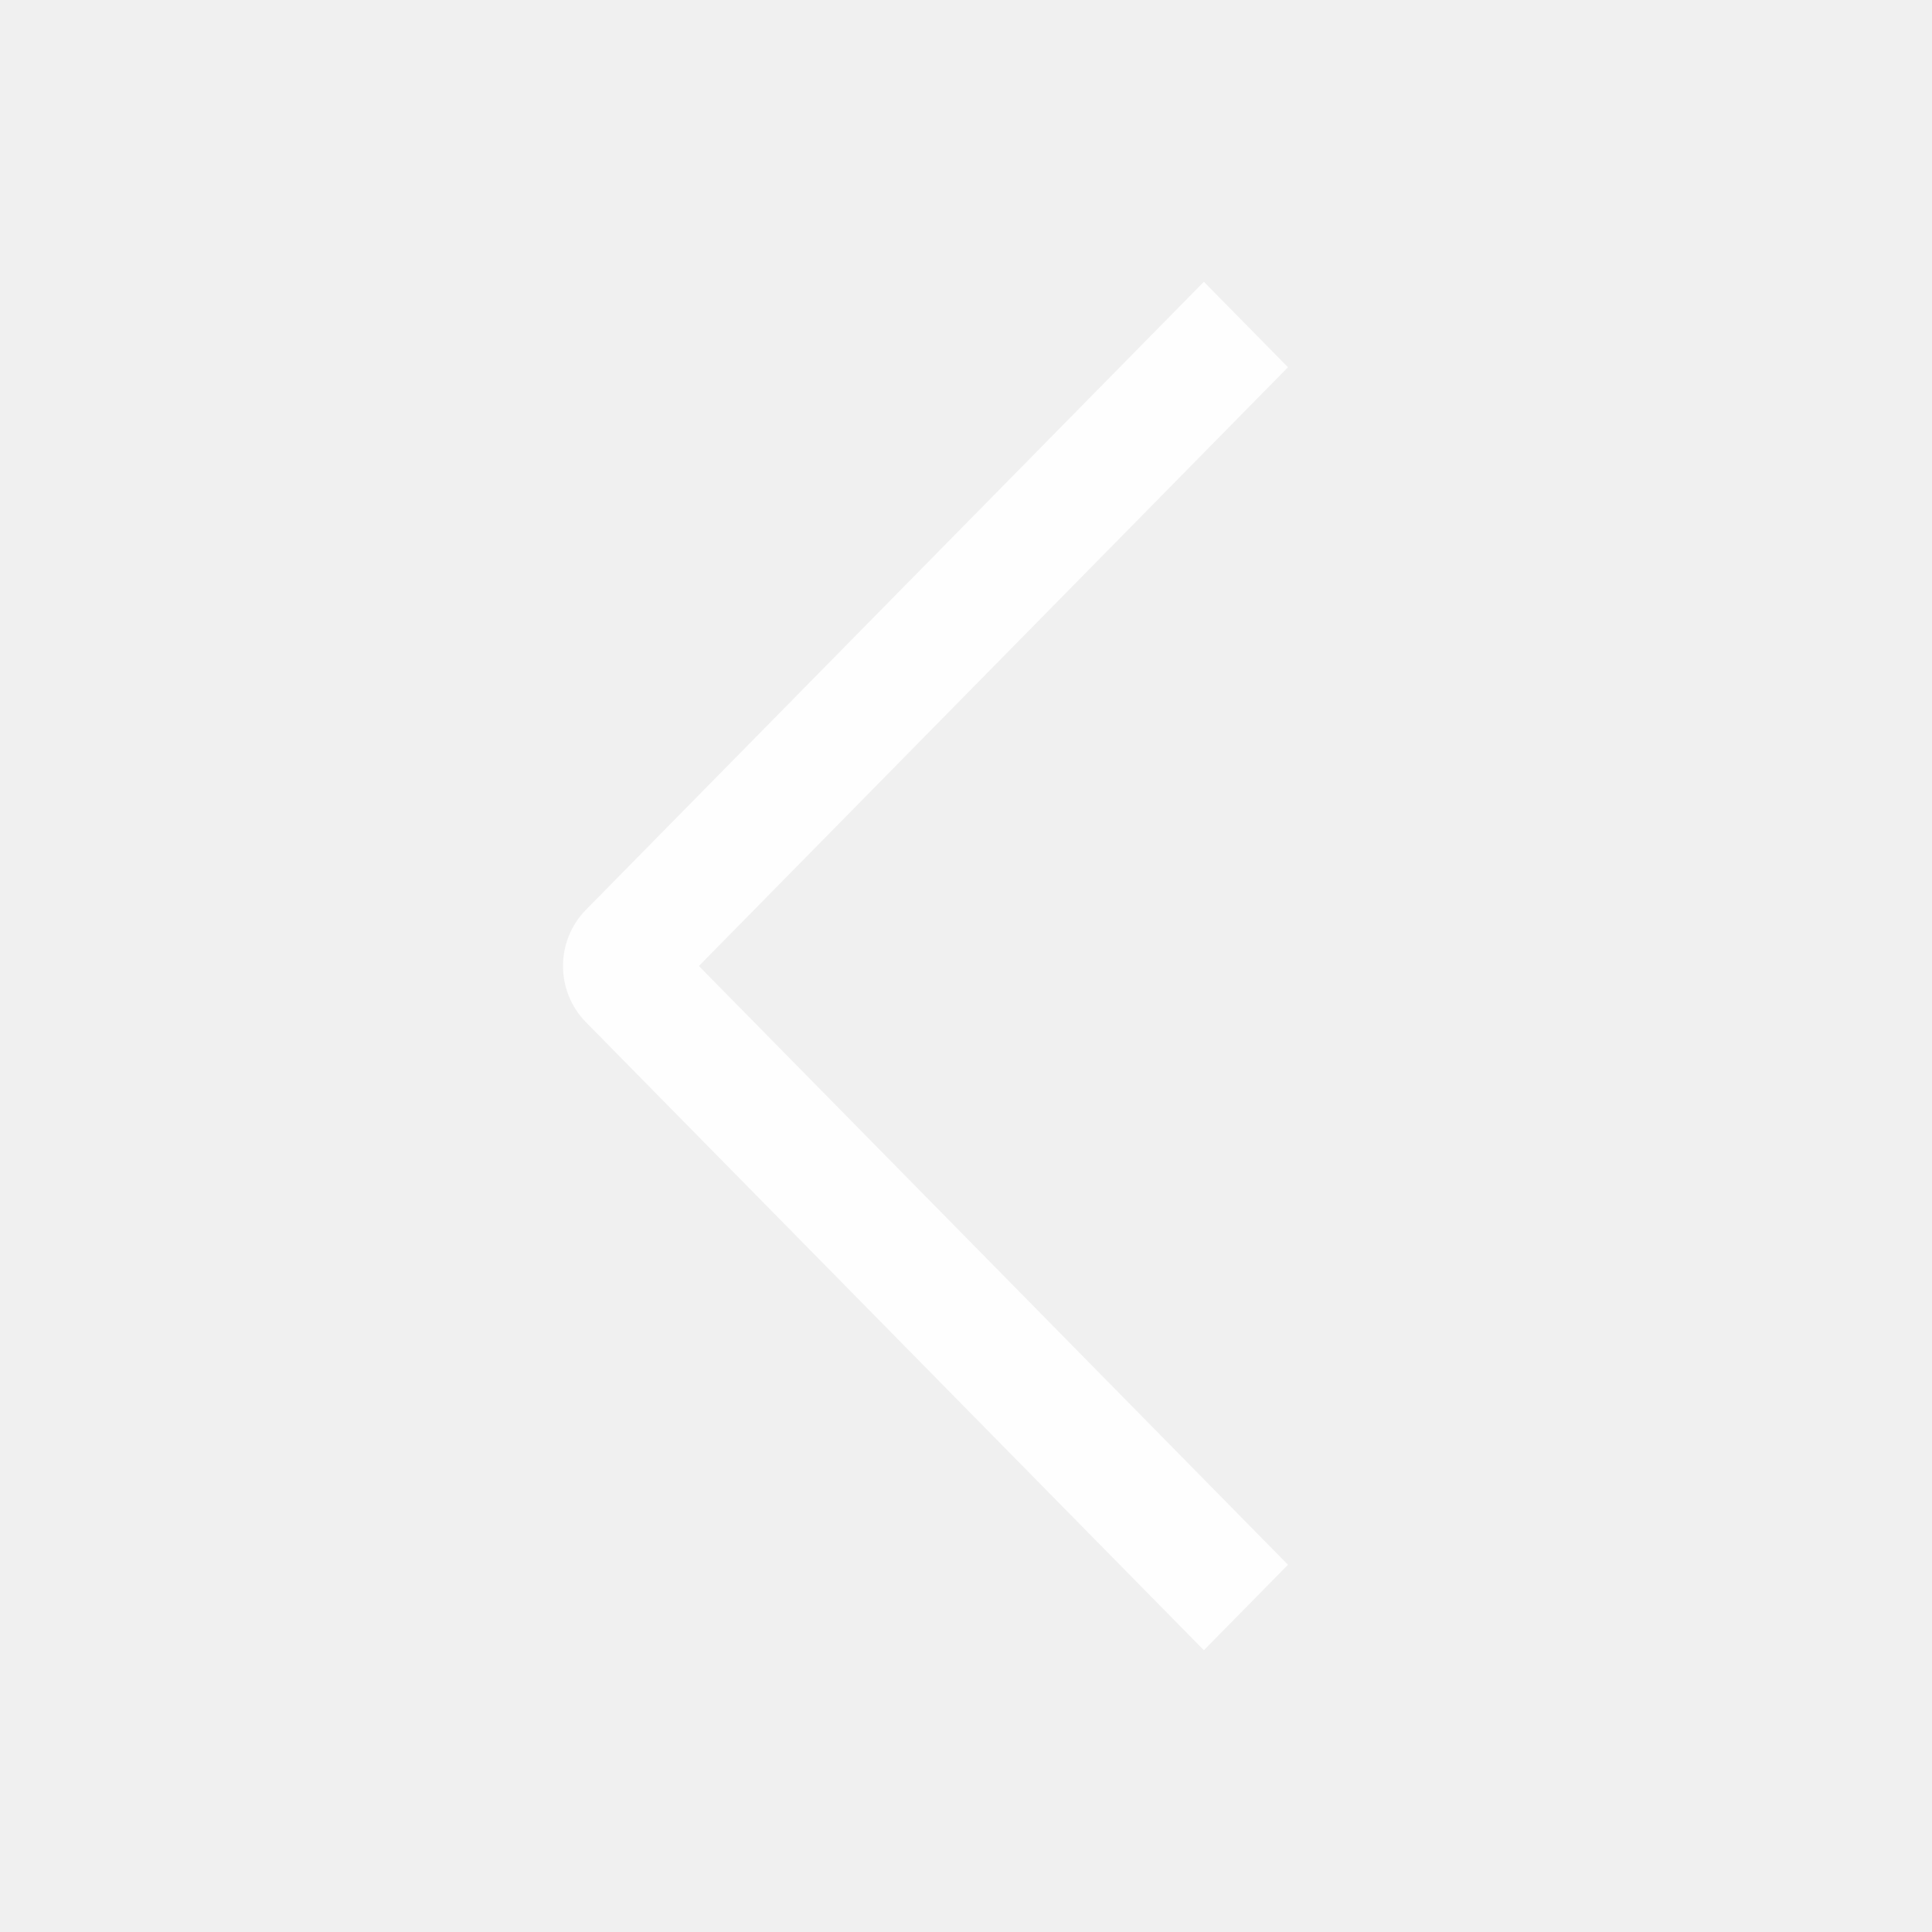
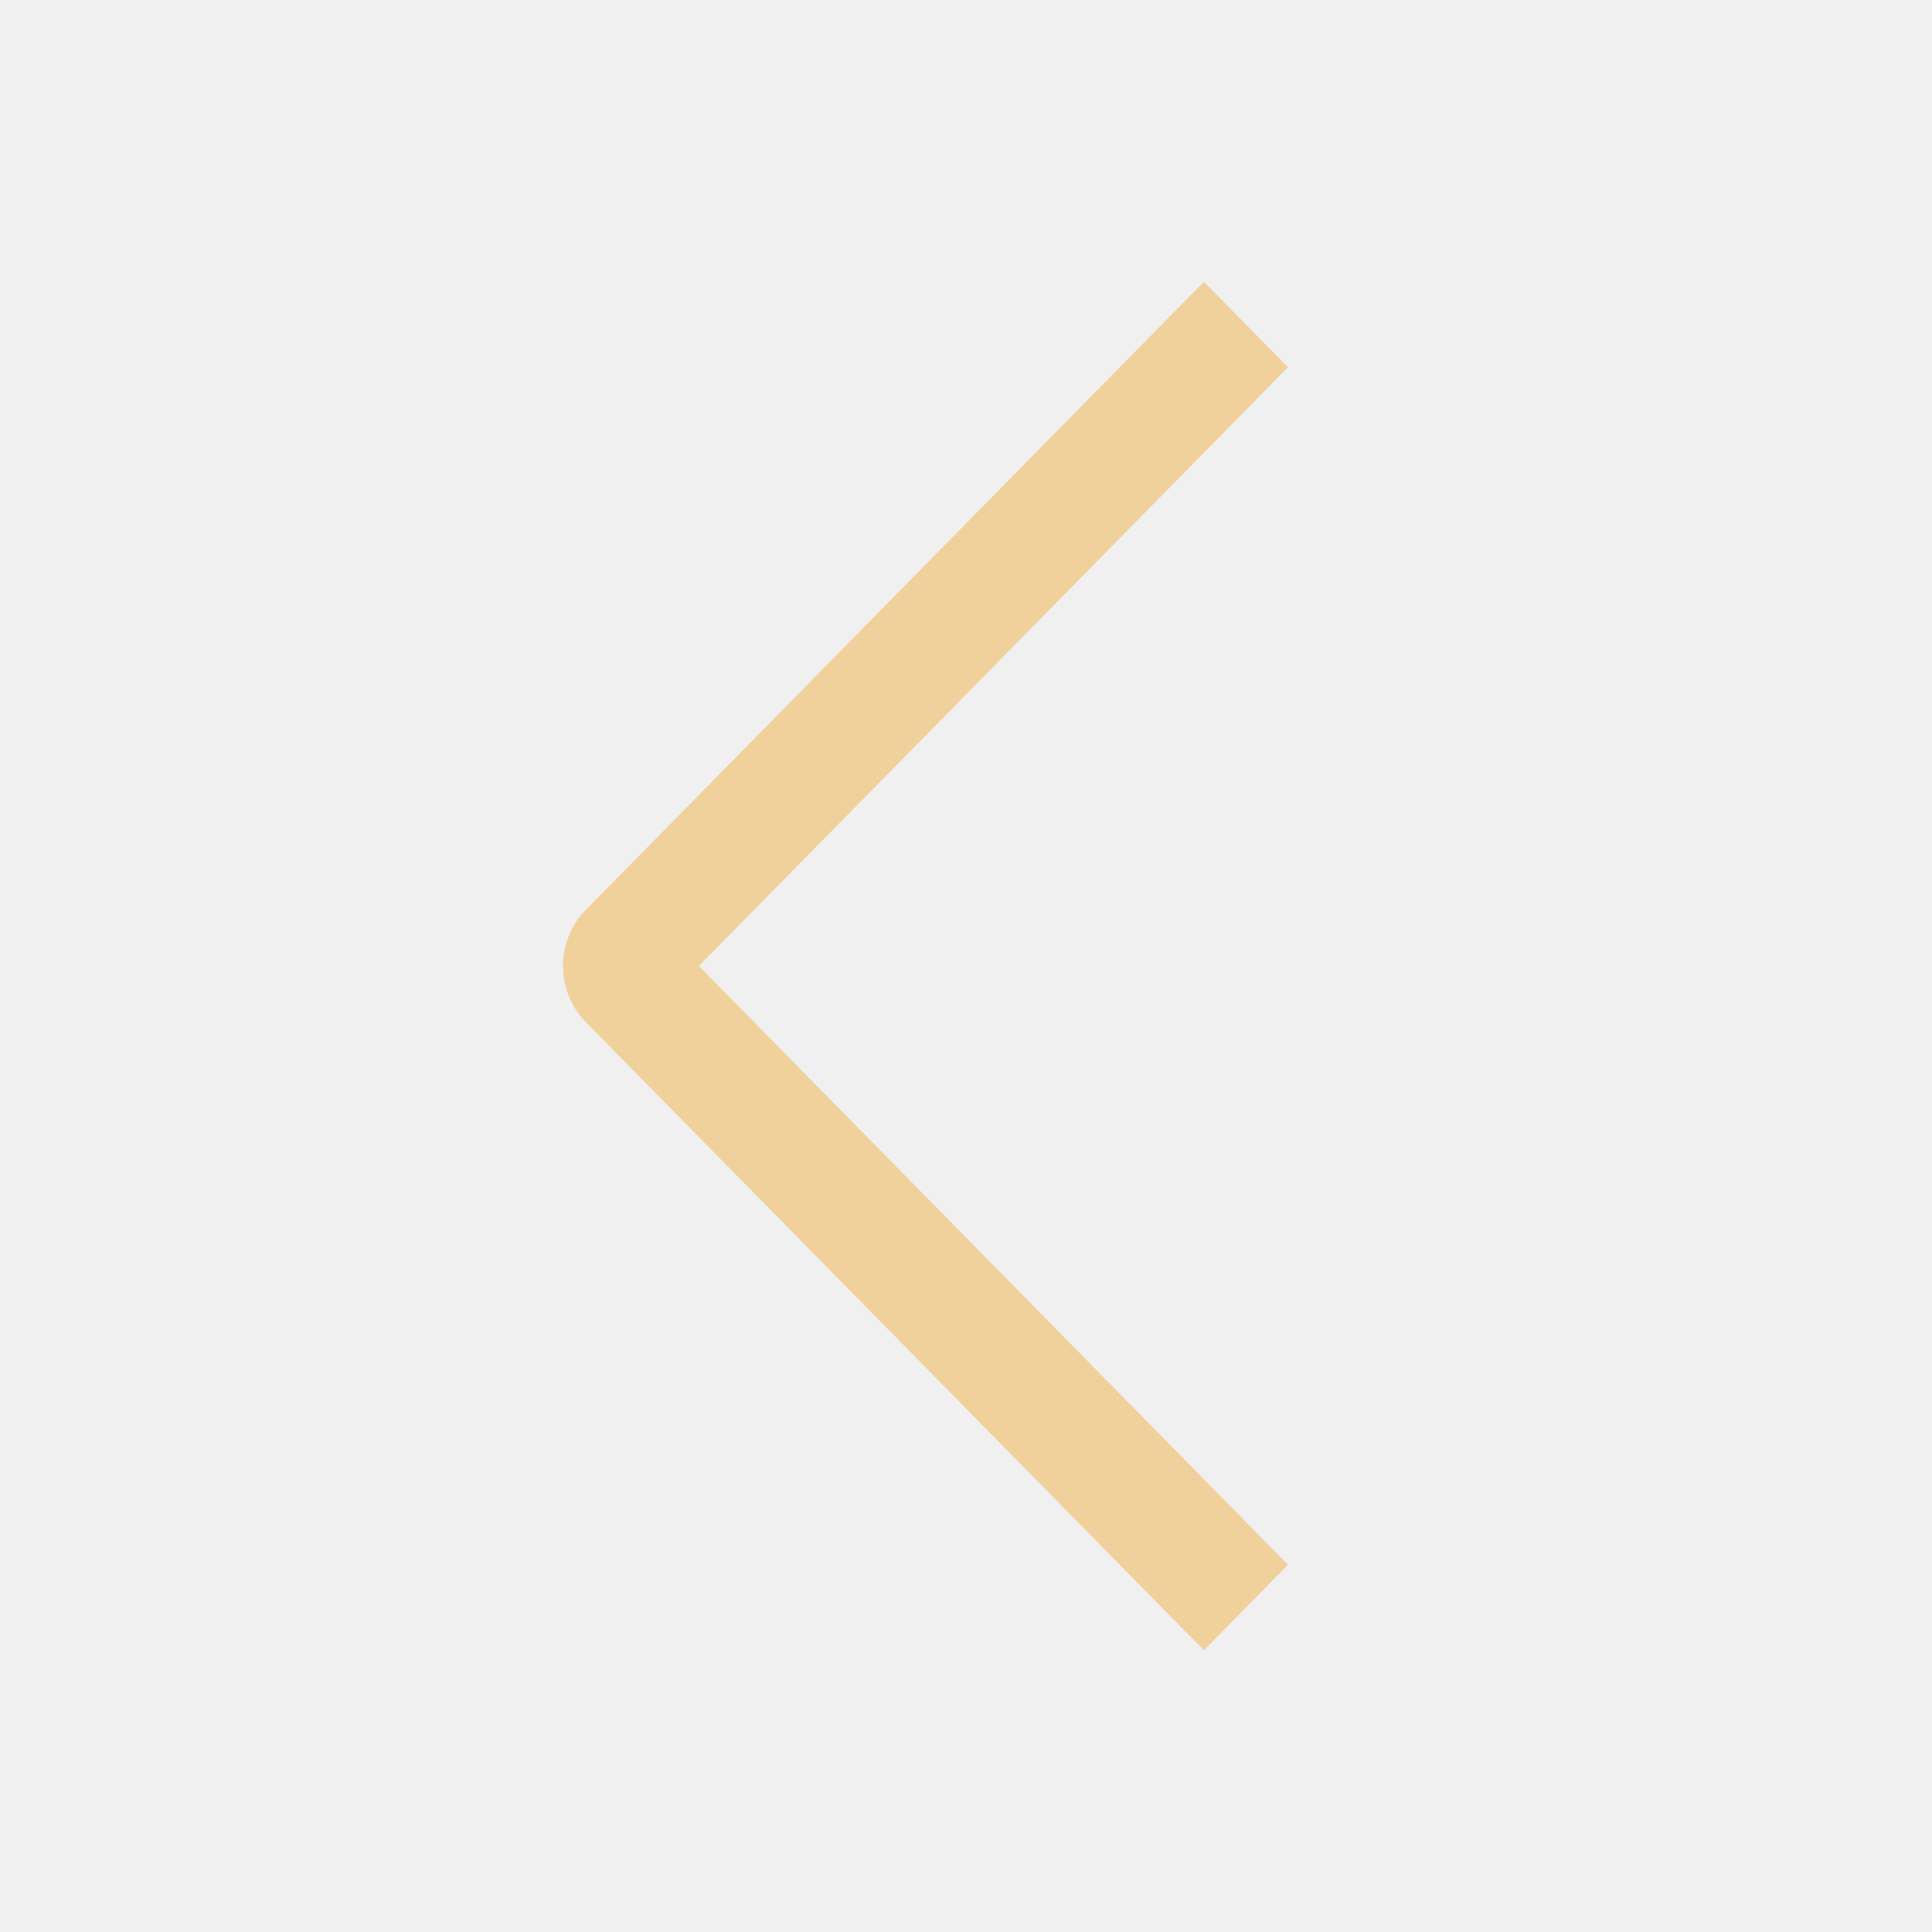
<svg xmlns="http://www.w3.org/2000/svg" fill="none" version="1.1" width="24" height="24" viewBox="0 0 24 24">
-   <path d="M16,19.438C16,19.438,14.955,20.5,14.955,20.5C14.955,20.5,7.281,12.701,7.281,12.701C6.898,12.312,6.898,11.688,7.281,11.299C7.281,11.299,14.955,3.5,14.955,3.5C14.955,3.5,16,4.562,16,4.562C16,4.562,8.682,12,8.682,12C8.682,12,16,19.438,16,19.438C16,19.438,16,19.438,16,19.438Z" fill-rule="evenodd" fill="#FFFFFF" fill-opacity="0.9" />
+   <path d="M16,19.438C16,19.438,14.955,20.5,14.955,20.5C14.955,20.5,7.281,12.701,7.281,12.701C6.898,12.312,6.898,11.688,7.281,11.299C7.281,11.299,14.955,3.5,14.955,3.5C14.955,3.5,16,4.562,16,4.562C16,4.562,8.682,12,8.682,12C8.682,12,16,19.438,16,19.438C16,19.438,16,19.438,16,19.438Z" fill-rule="evenodd" fill="#F1CD91" fill-opacity="0.9" />
</svg>
